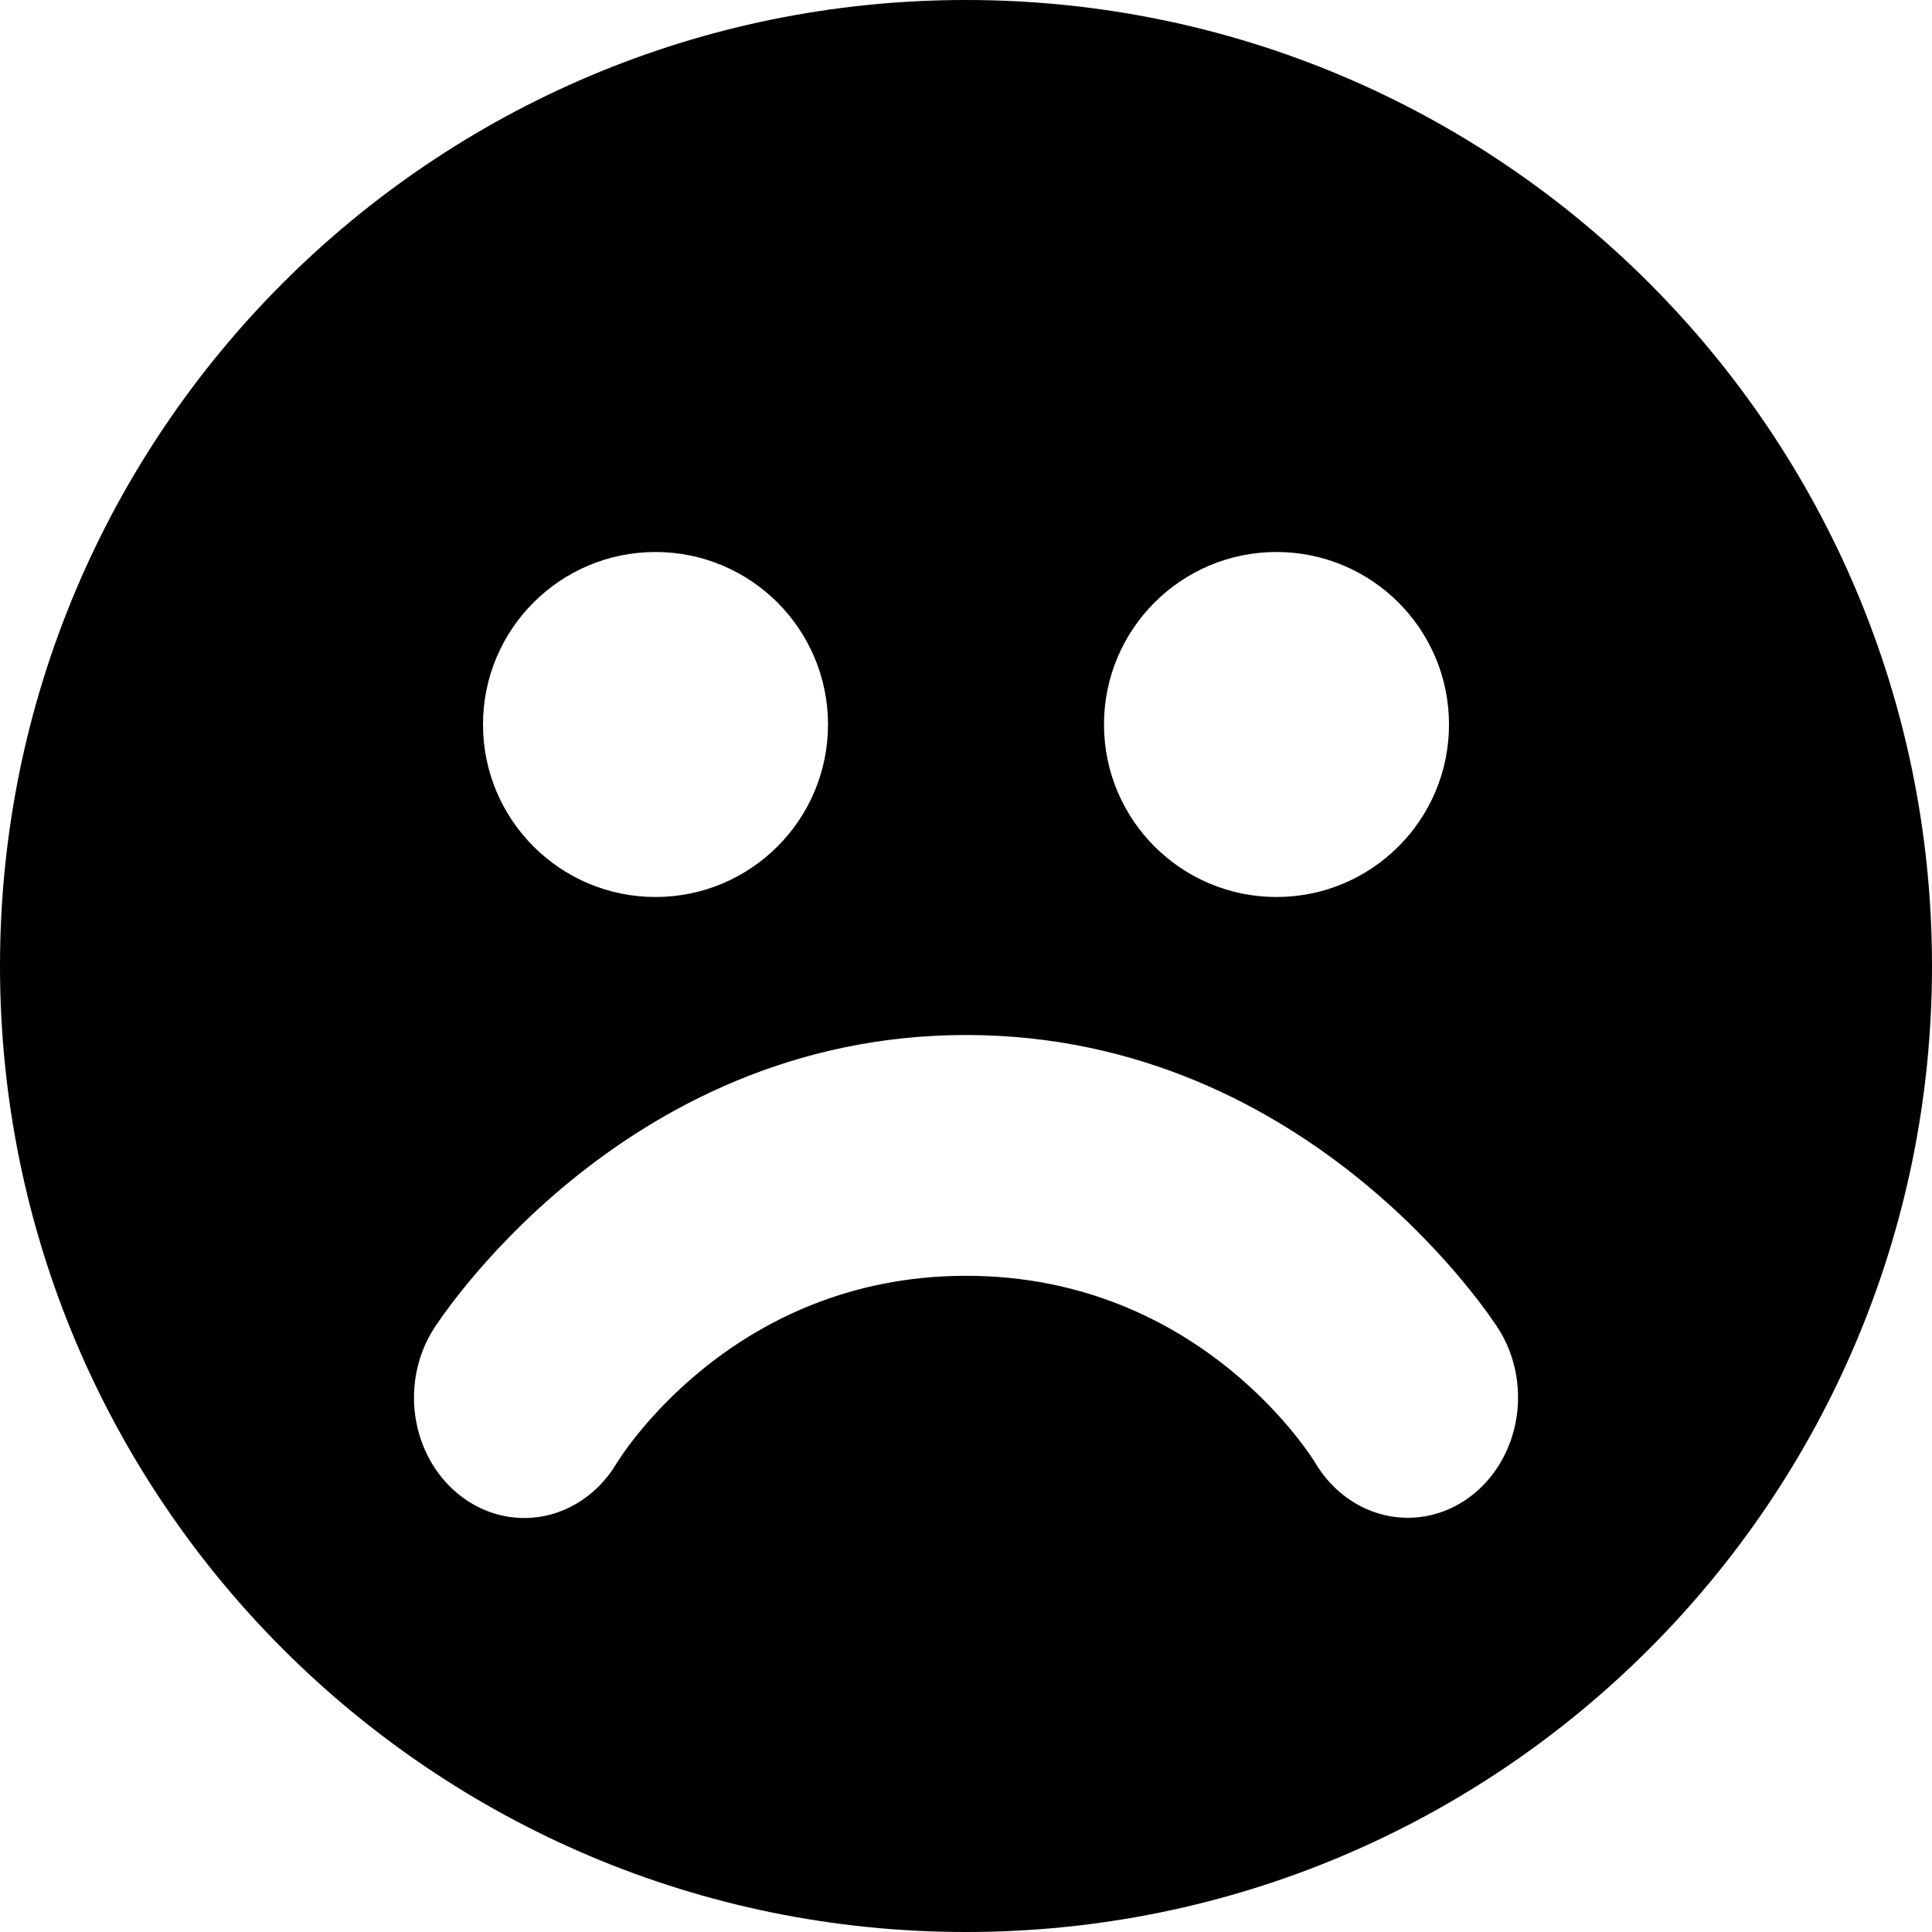
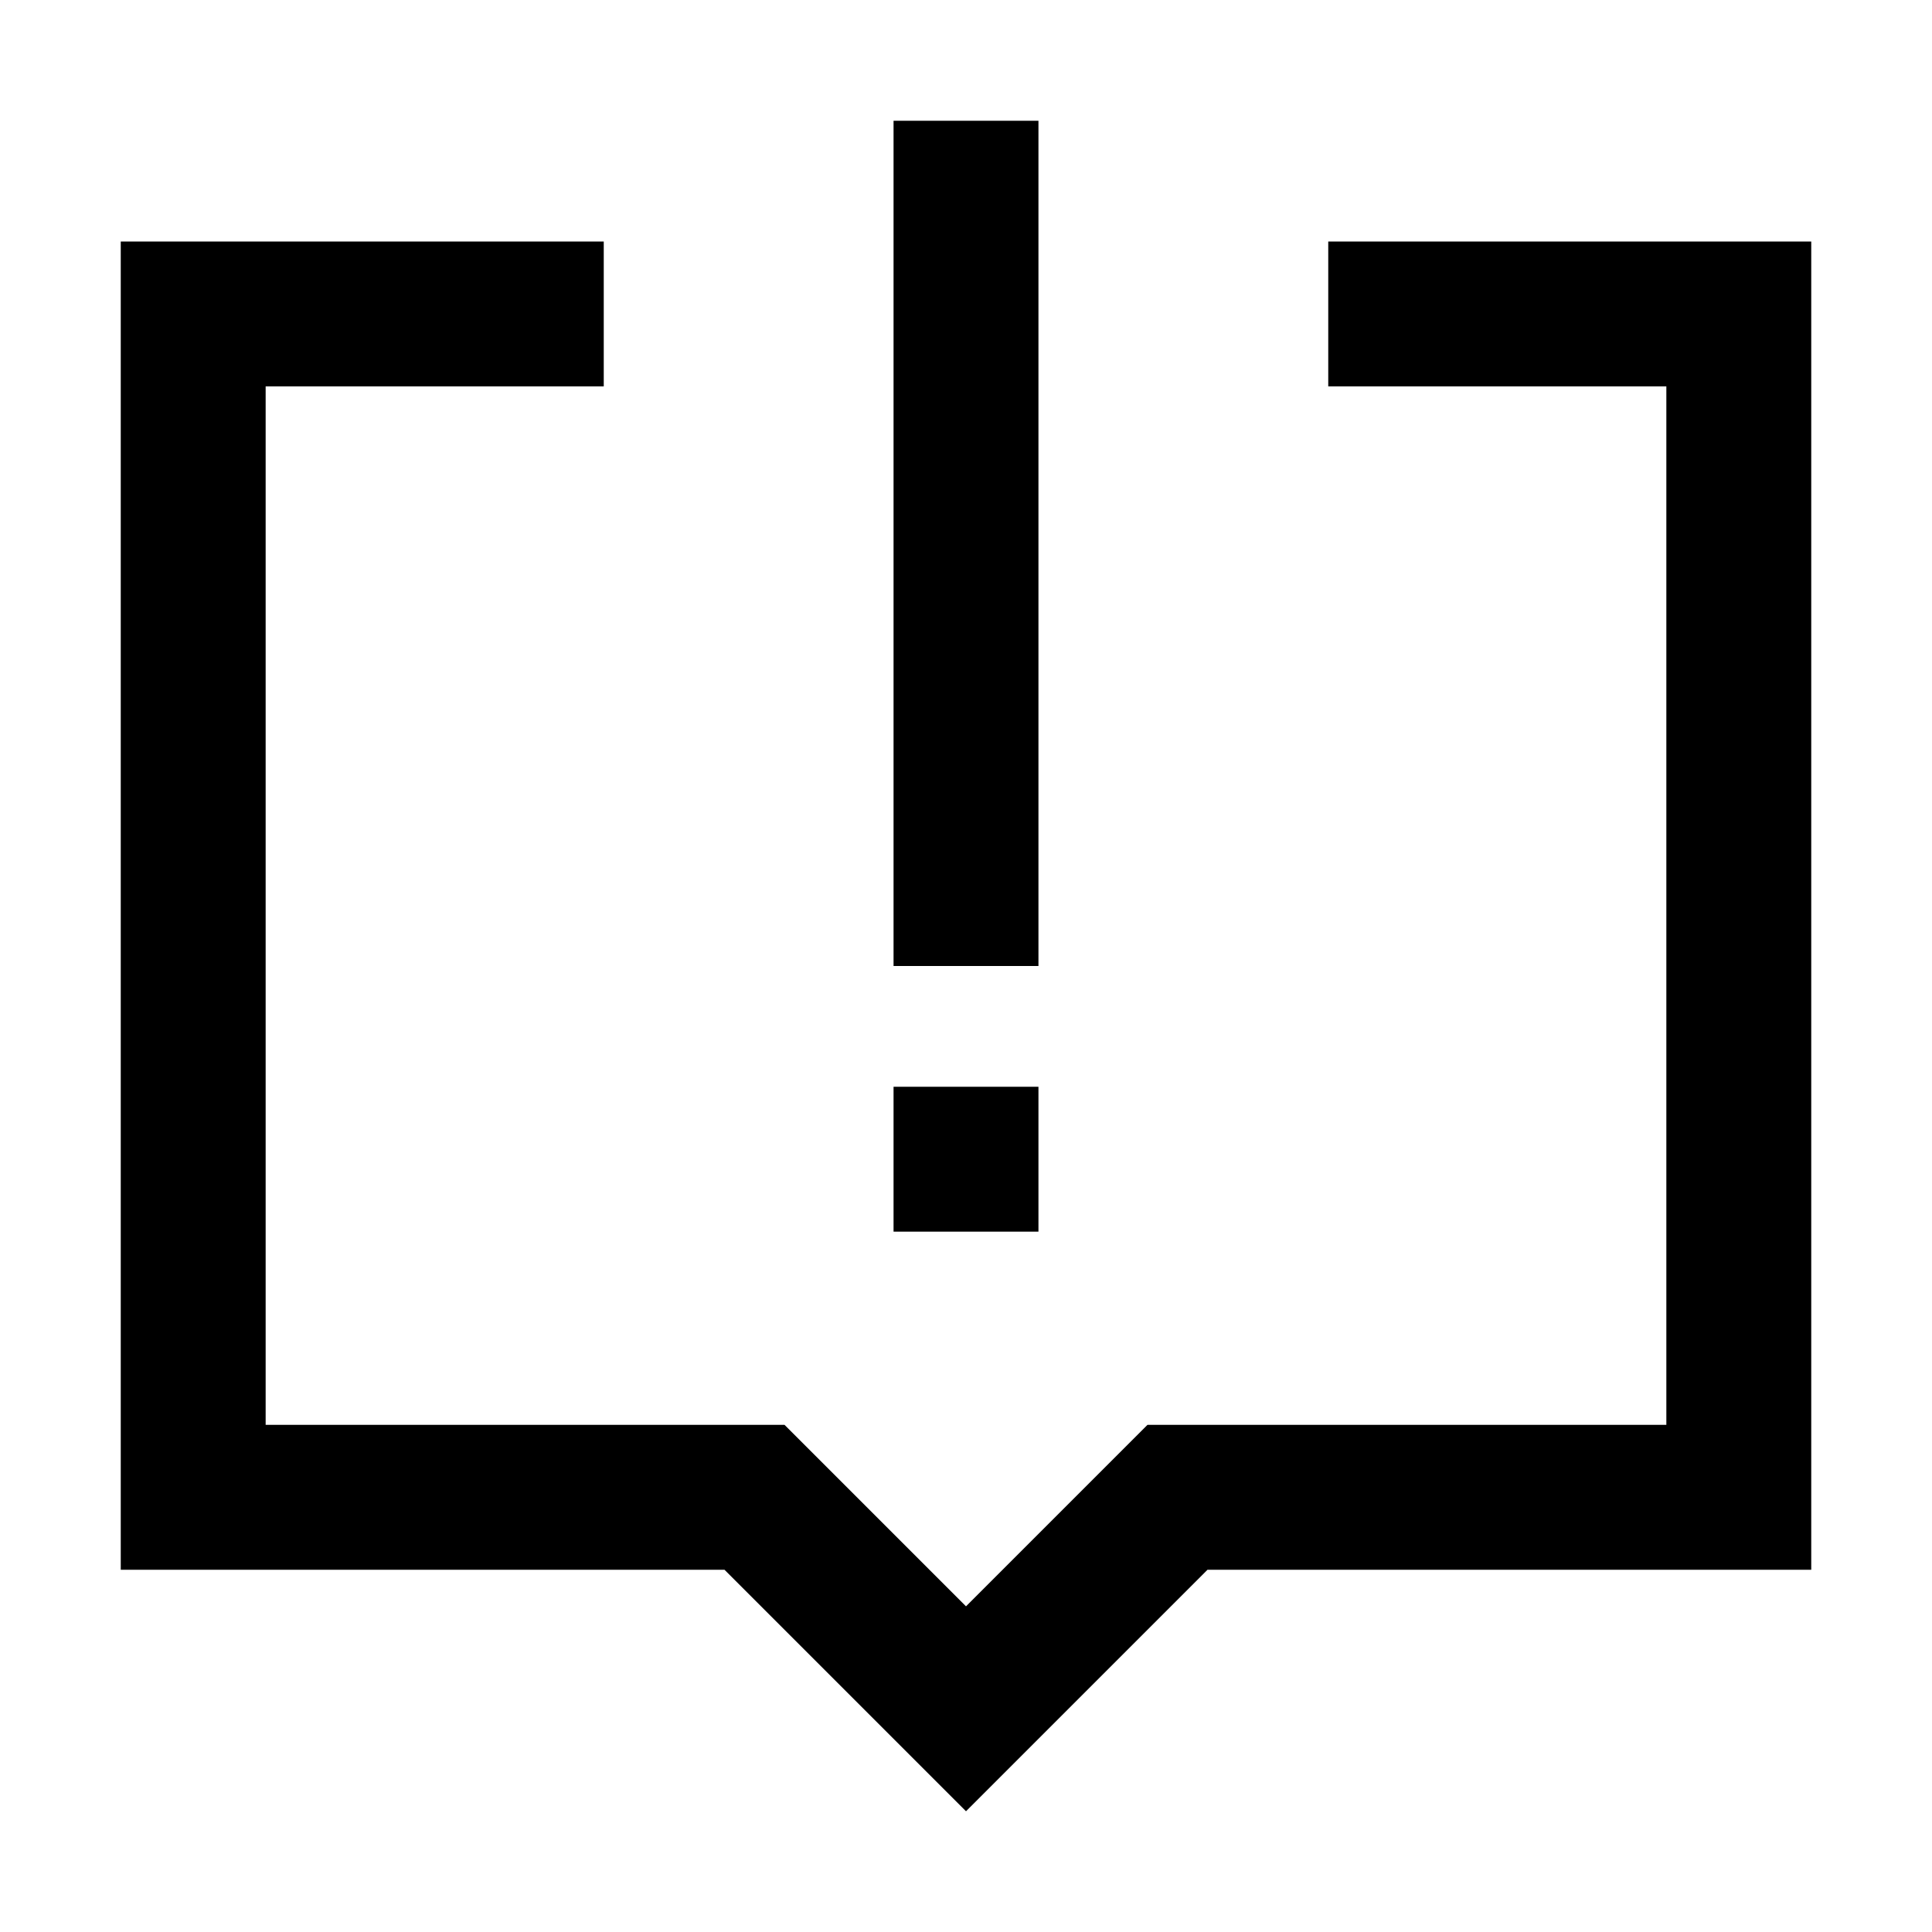
- <svg xmlns="http://www.w3.org/2000/svg" width="800px" height="800px" viewBox="0 0 448 448" id="svg2" version="1.1" fill="#000000" stroke="#000000">
-   <g id="SVGRepo_bgCarrier" stroke-width="0" />
-   <g id="SVGRepo_tracerCarrier" stroke-linecap="round" stroke-linejoin="round" />
-   <g id="SVGRepo_iconCarrier">
-     <defs id="defs4" />
-     <g id="layer1" transform="translate(0,-604.3622)">
-       <path style="fill-rule:evenodd;stroke:none;stroke-width:1px;stroke-linecap:butt;stroke-linejoin:miter;stroke-opacity:1" d="M 224 0 A 224 224 0 0 0 0 224 A 224 224 0 0 0 224 448 A 224 224 0 0 0 448 224 A 224 224 0 0 0 224 0 z M 152 128 A 40 40 0 0 1 192 168 A 40 40 0 0 1 152 208 A 40 40 0 0 1 112 168 A 40 40 0 0 1 152 128 z M 296 128 A 40 40 0 0 1 336 168 A 40 40 0 0 1 296 208 A 40 40 0 0 1 256 168 A 40 40 0 0 1 296 128 z M 224.021 240 C 304.779 240 347.5 308.189 347.5 308.189 A 25.566 27.92 0 1 1 305.051 339.312 C 305.051 339.312 279.126 295.836 224.021 295.836 C 168.917 295.836 142.994 339.312 142.994 339.312 A 25.566 27.92 0 0 1 121.406 352 A 25.566 27.92 0 0 1 100.545 308.189 C 100.545 308.189 143.264 240 224.021 240 z " transform="translate(0,604.3622)" id="path3339" />
-     </g>
-   </g>
+ <svg xmlns="http://www.w3.org/2000/svg" width="800px" height="800px" viewBox="0 0 1024 1024" class="icon" version="1.1">
+   <path d="M415.808 755.2L512 851.392 608.192 755.2H883.2V204.8H704V128h256v704h-320l-128 128-128-128H64V128h256v76.8H140.8v550.4h275.008zM473.6 64h76.8v448H473.6V64z m0 512h76.8v76.8H473.6V576z" fill="#000000" />
</svg>
